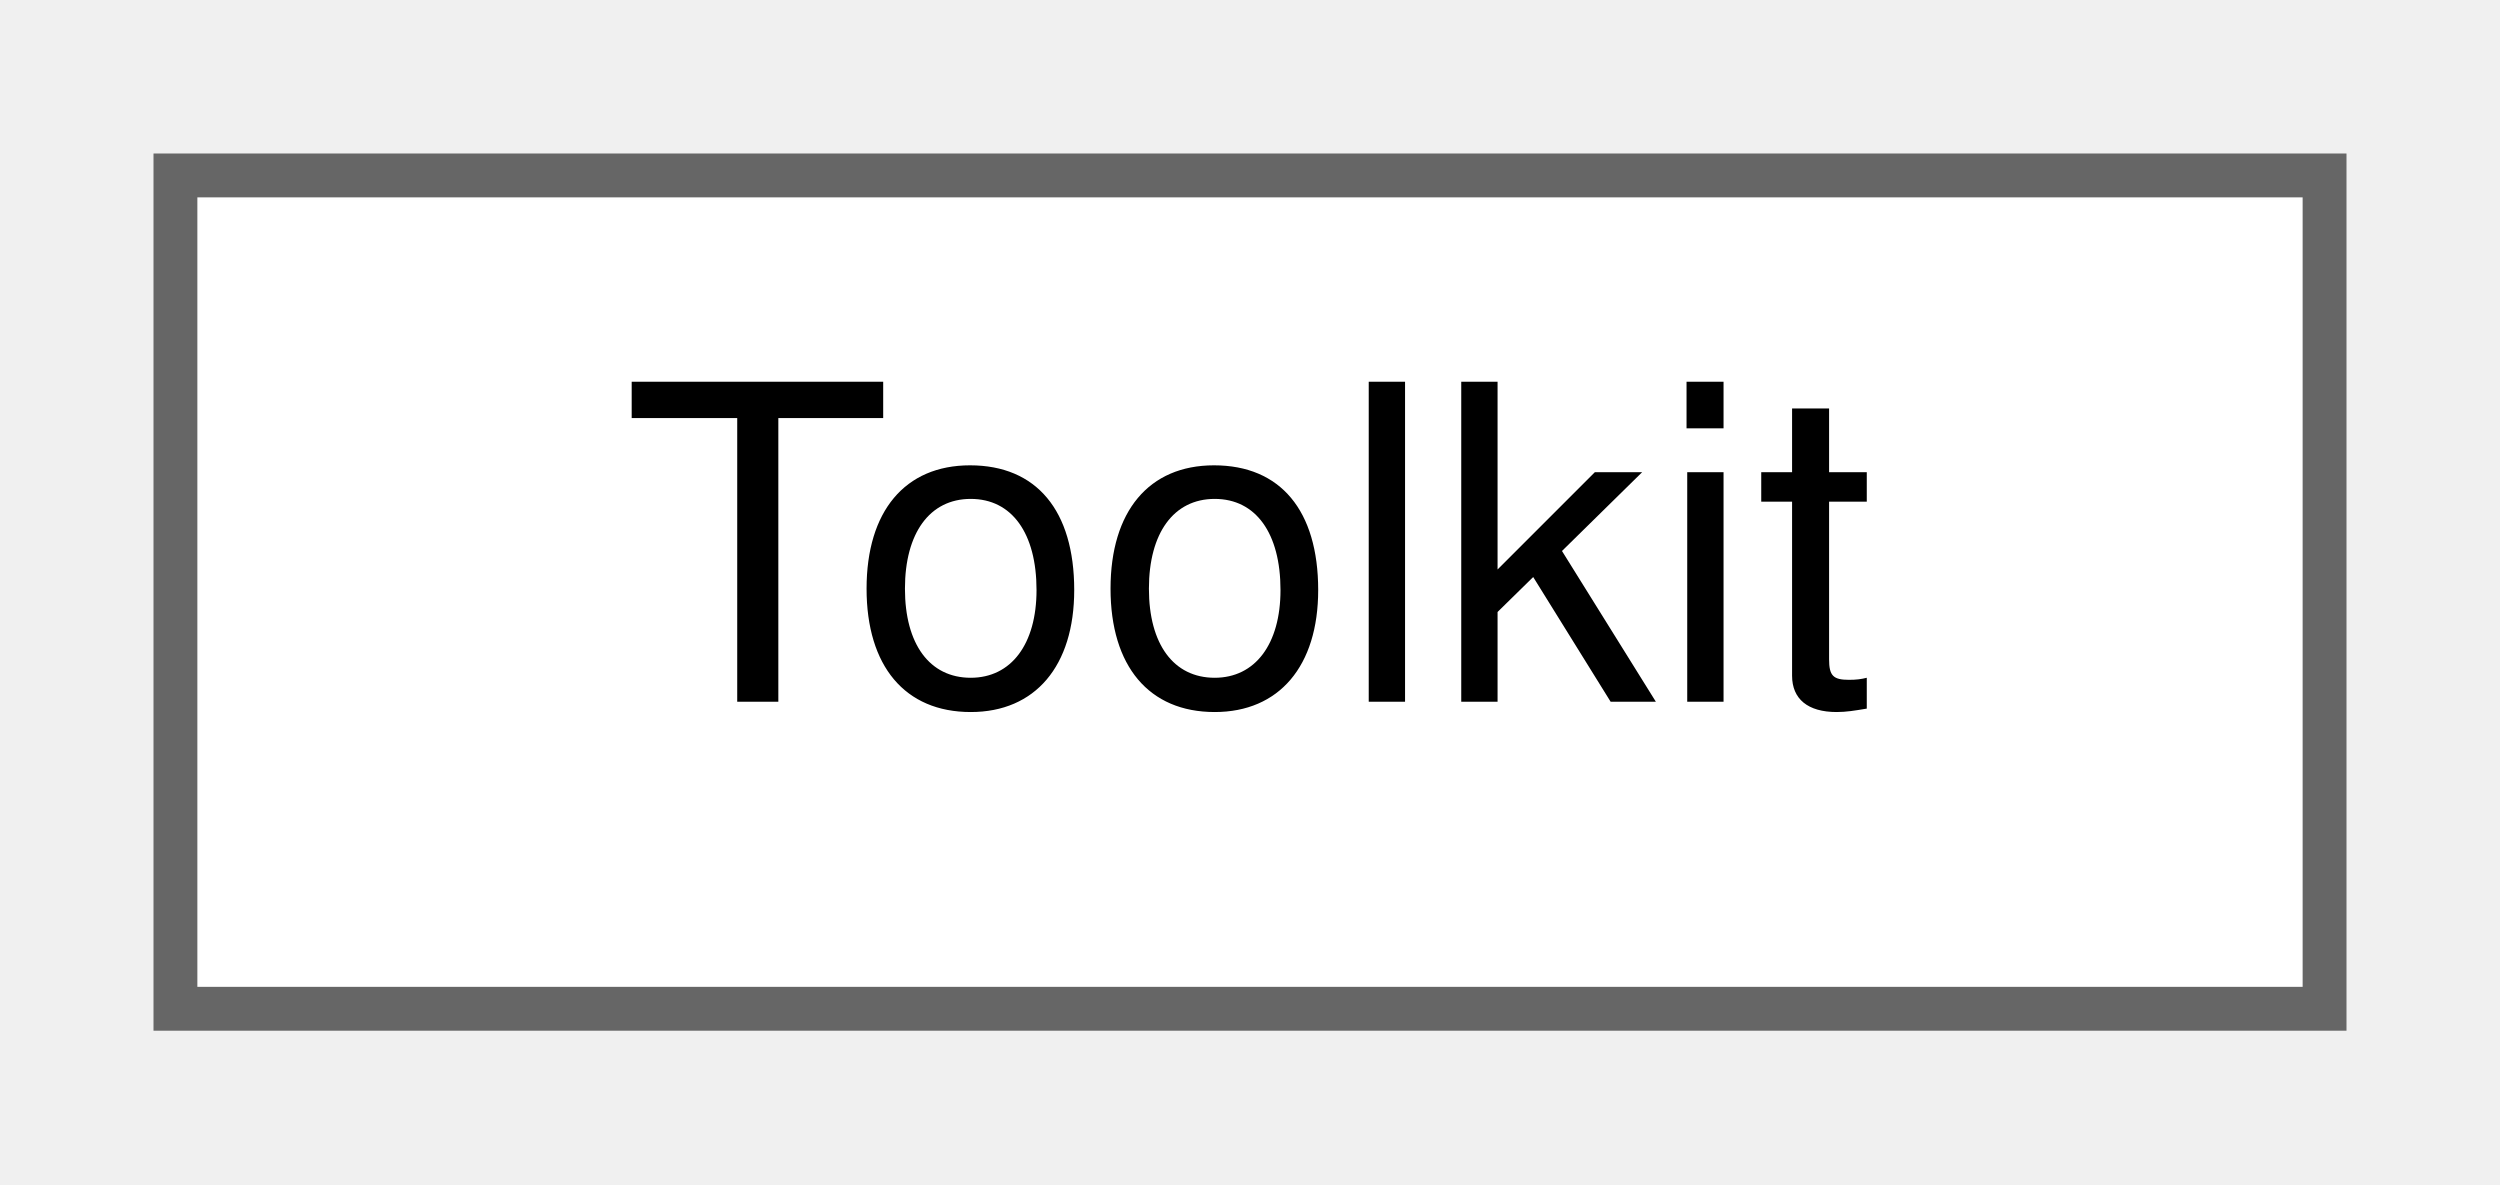
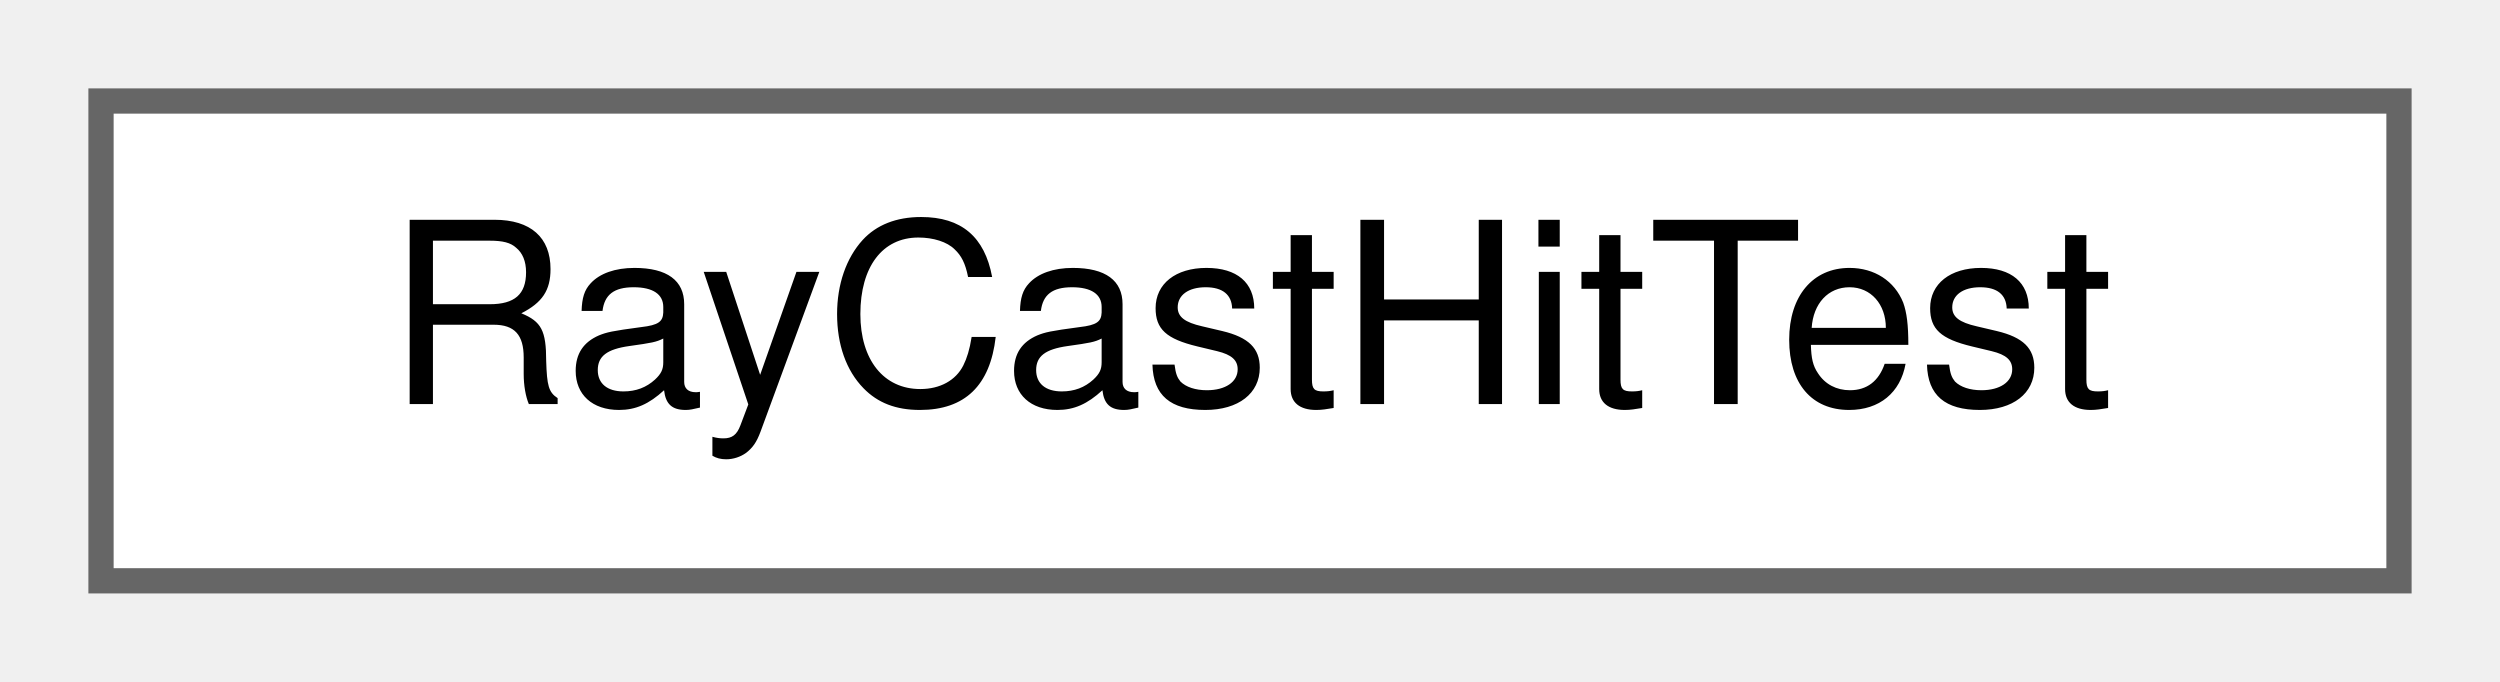
- <svg xmlns="http://www.w3.org/2000/svg" xmlns:xlink="http://www.w3.org/1999/xlink" width="57pt" height="27pt" viewBox="0.00 0.00 57.00 27.00">
+ <svg xmlns="http://www.w3.org/2000/svg" xmlns:xlink="http://www.w3.org/1999/xlink" width="99pt" height="27pt" viewBox="0.00 0.00 99.00 27.00">
  <g id="graph0" class="graph" transform="scale(1 1) rotate(0) translate(4 23)">
    <g id="node1" class="node">
      <g id="a_node1">
-         <a xlink:href="class_search_a_thing_1_1_open_g_l_1_1_g_u_i_1_1_toolkit.html" target="_top" xlink:title=" ">
-           <polygon fill="white" stroke="#666666" points="49,-19 0,-19 0,0 49,0 49,-19" />
-           <text text-anchor="middle" x="24.5" y="-7" font-family="Helvetica,sans-Serif" font-size="10.00">Toolkit</text>
+         <a xlink:href="class_search_a_thing_1_1_open_g_l_1_1_core_1_1_ray_cast_hit_test.html" target="_top" xlink:title="Hold raycast hit test info.  SearchAThing.OpenGL.Core.Ext.Intersect(Line, float, GLFigureBase)">
+           <polygon fill="white" stroke="#666666" points="91,-19 0,-19 0,0 91,0 91,-19" />
+           <text text-anchor="middle" x="45.5" y="-7" font-family="Helvetica,sans-Serif" font-size="10.00">RayCastHitTest</text>
        </a>
      </g>
    </g>
  </g>
</svg>
